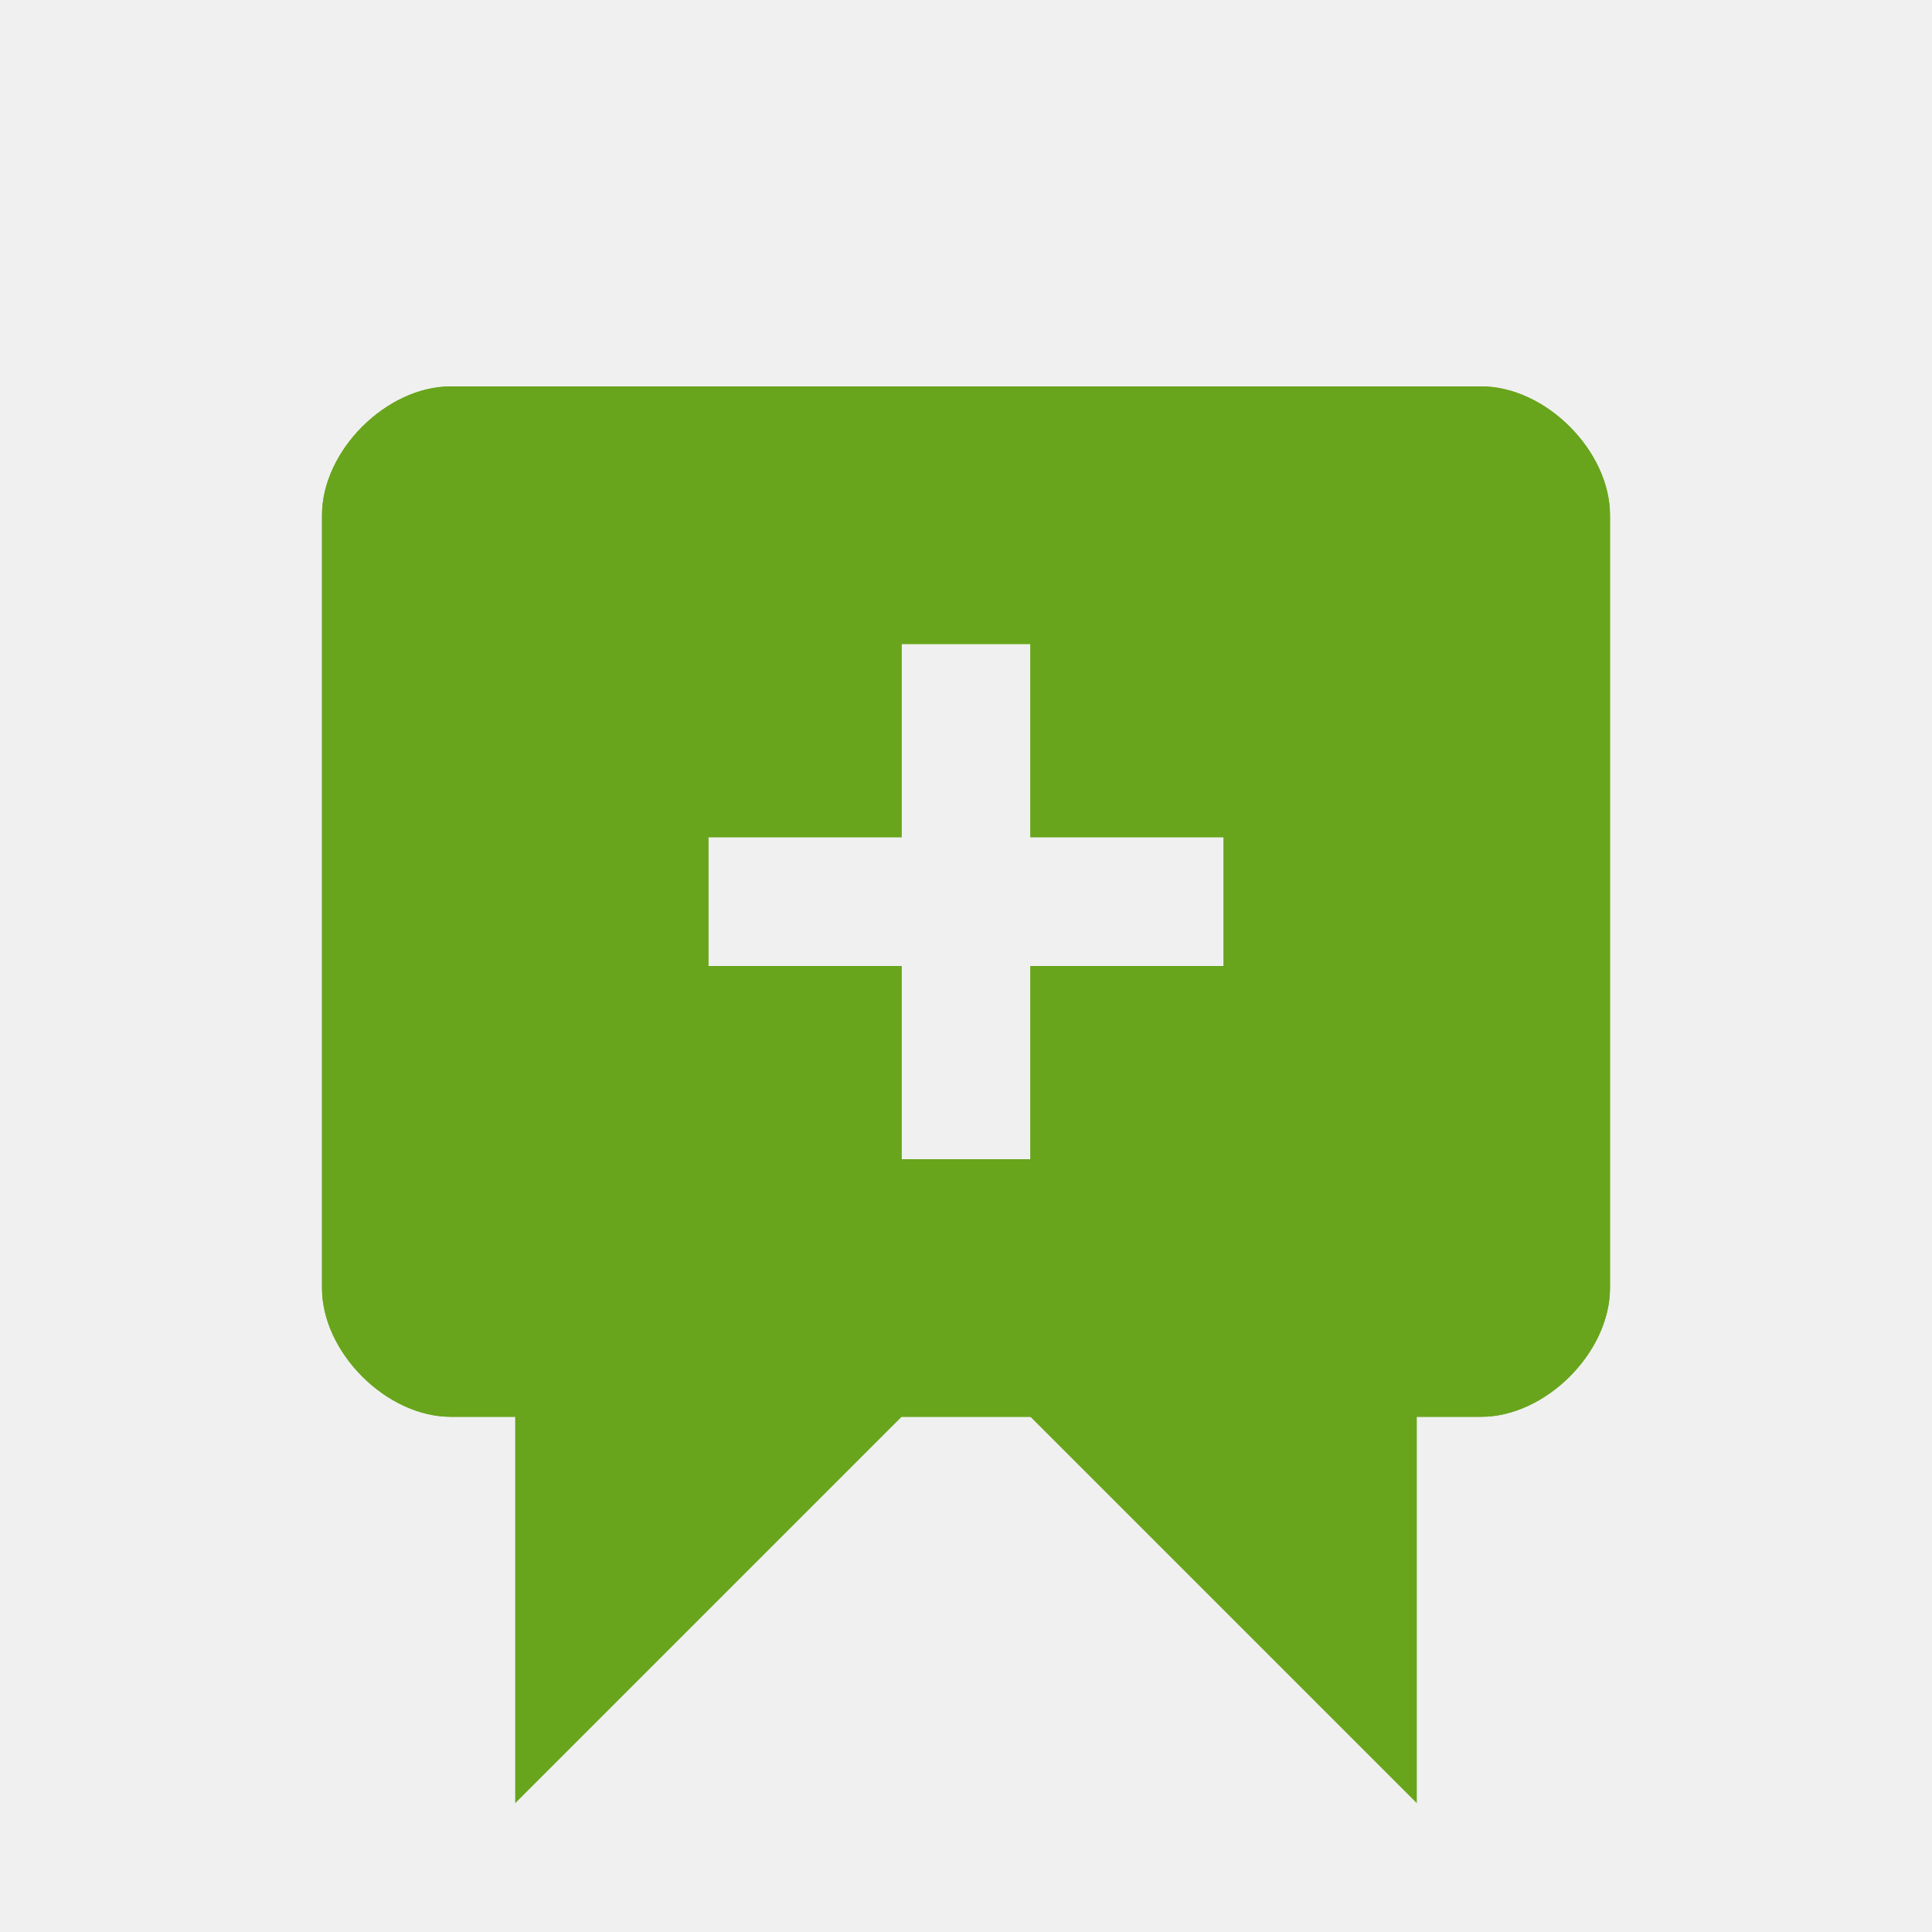
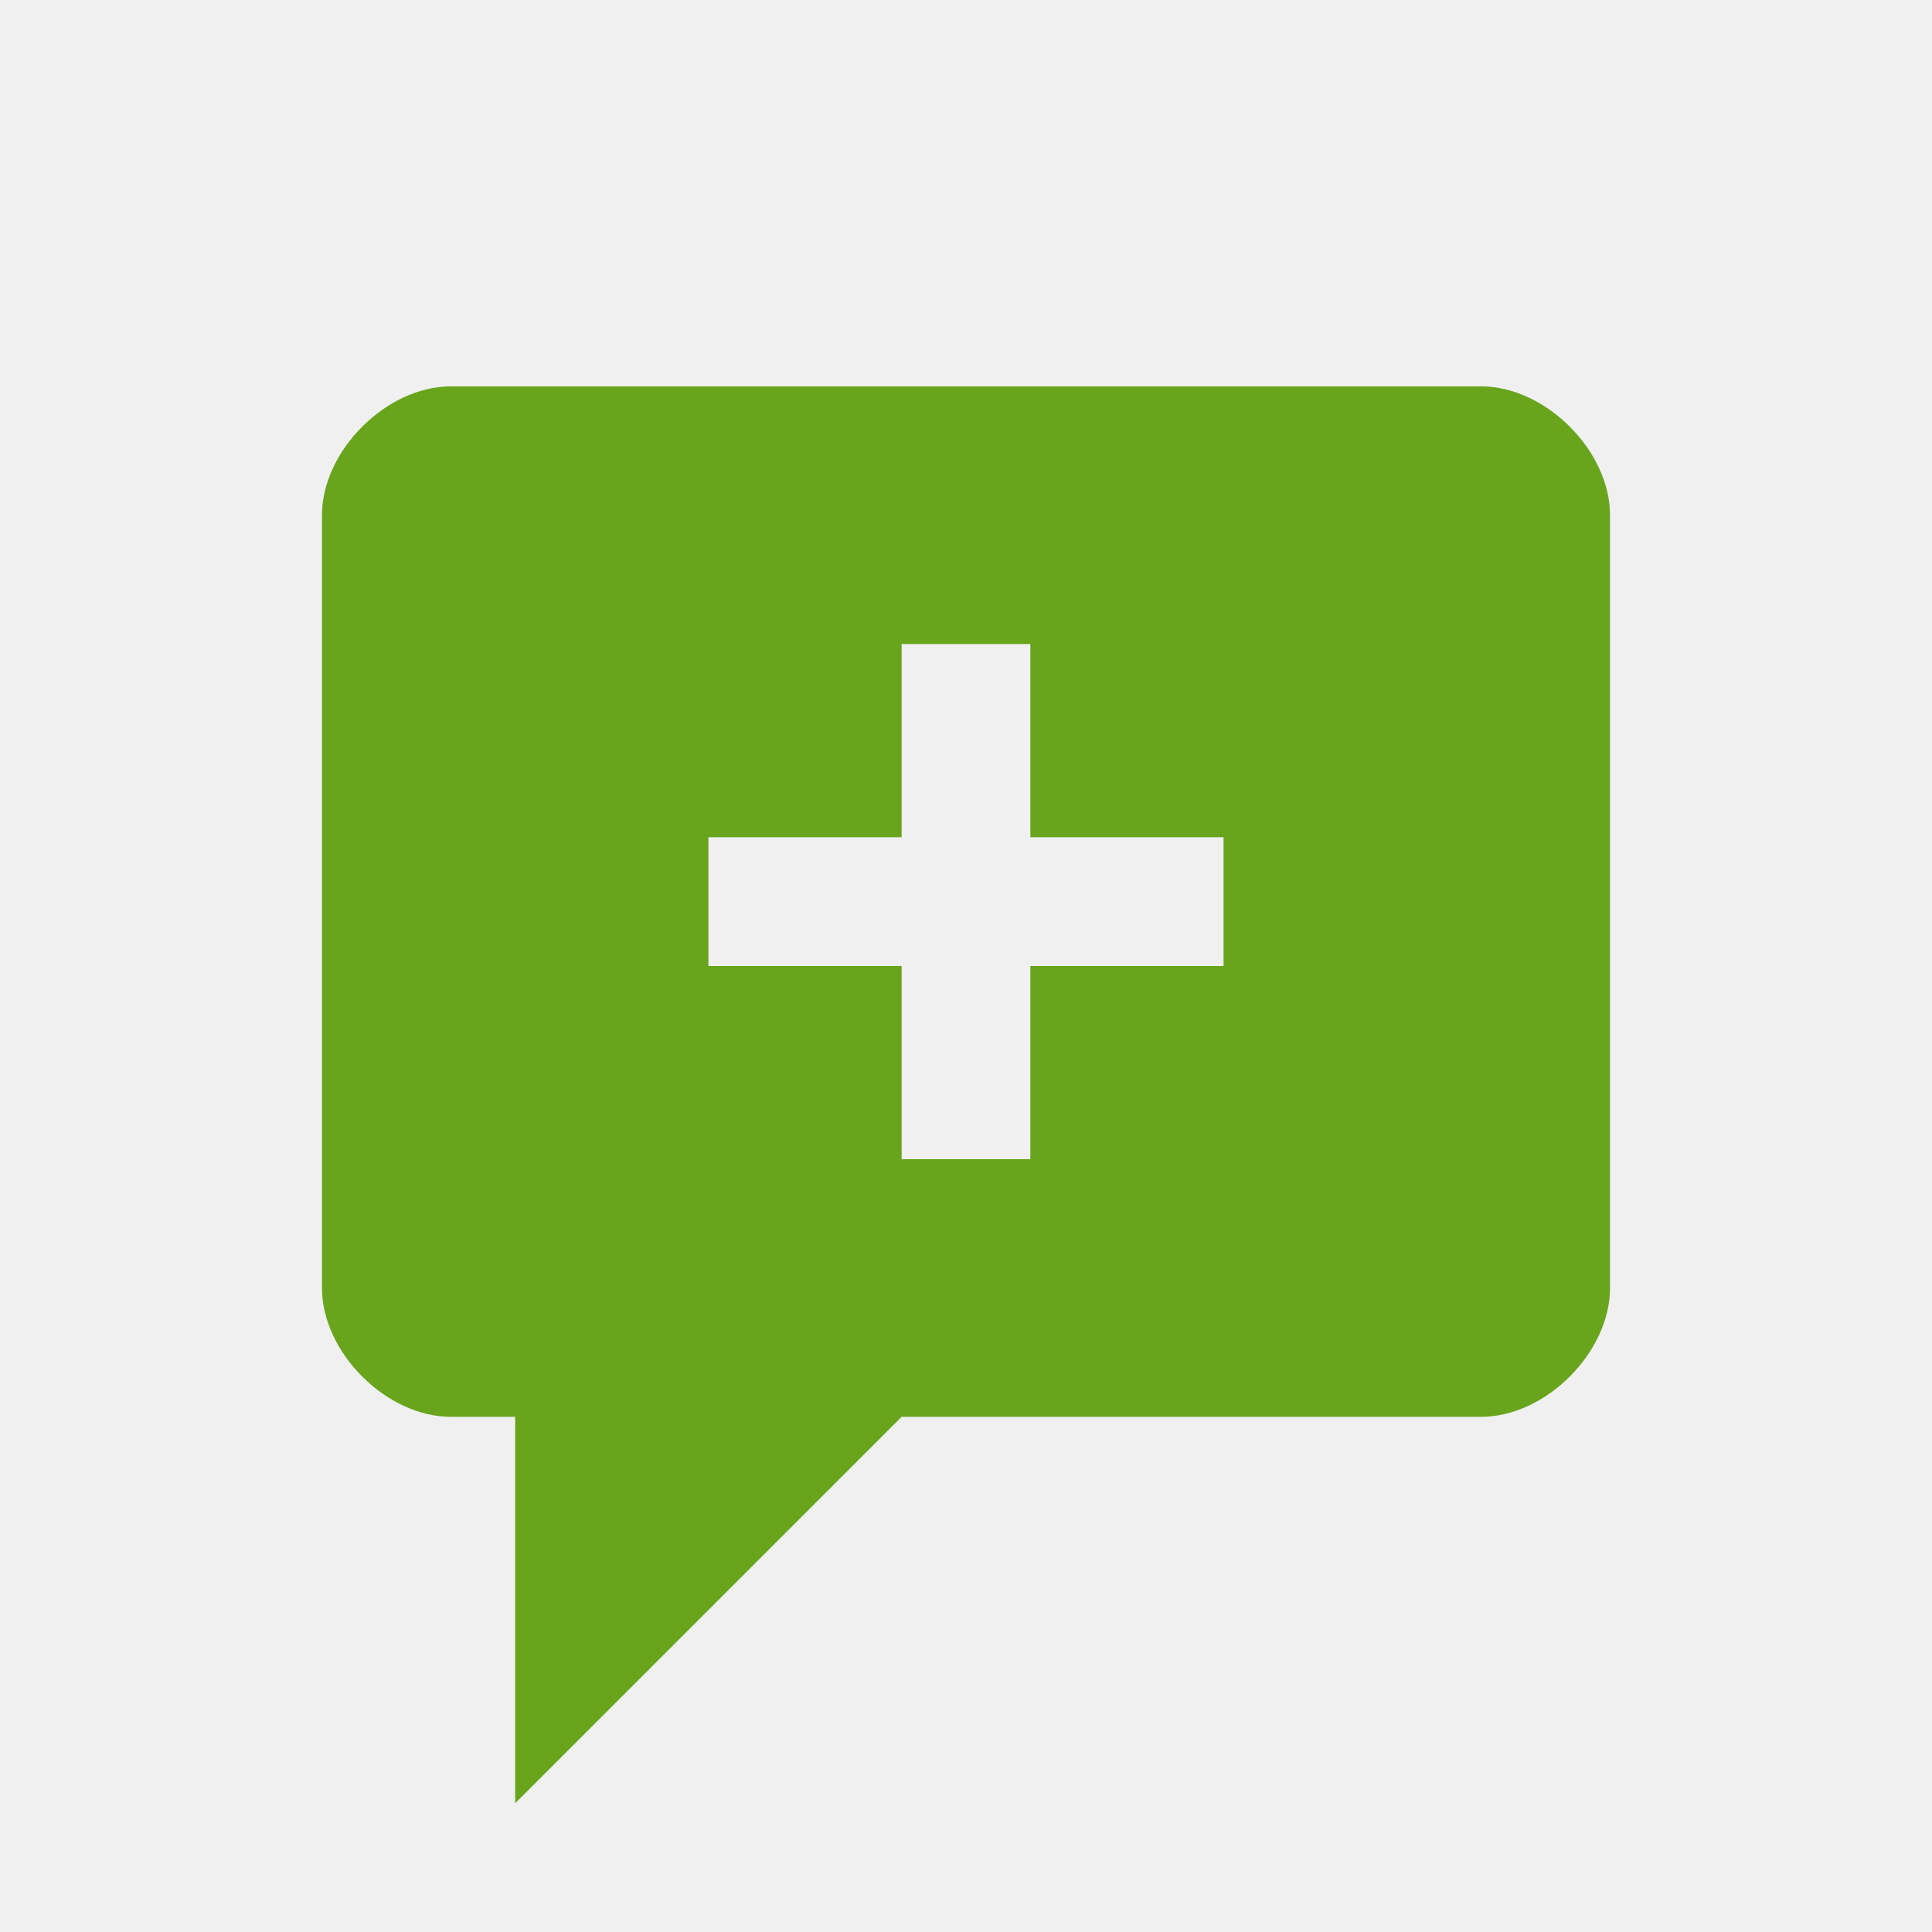
<svg xmlns="http://www.w3.org/2000/svg" xmlns:xlink="http://www.w3.org/1999/xlink" width="30px" height="30px" viewBox="0 0 30 30" version="1.1">
  <defs>
-     <path d="M18,16 L17,16 L17,22 L11,16 L2,16 C1,16 0,15 0,14 L0,2 C-2.83419122e-14,1 1,0 2,0 L18,0 C19,0 20,1 20,2 L20,14 C20,15 19,16 18,16 Z M11,12 L11,9 L14,9 L14,7 L11,7 L11,4 L9,4 L9,7 L6,7 L6,9 L9,9 L9,12 L11,12 Z" id="path-1" />
+     <path d="M18,16 L9,16 L3,22 L3,16 L2,16 C1,16 0,15 0,14 L0,2 C-2.83419122e-14,1 1,0 2,0 L18,0 C19,0 20,1 20,2 L20,14 C20,15 19,16 18,16 Z M11,12 L11,9 L14,9 L14,7 L11,7 L11,4 L9,4 L9,7 L6,7 L6,9 L9,9 L9,12 L11,12 Z" id="path-1" />
  </defs>
  <g id="Symbols" stroke="none" stroke-width="1" fill="none" fill-rule="evenodd">
    <g id="Icons-/-Feedback">
      <g id="Group" transform="translate(5, 6)">
-         <mask id="mask-2" fill="white">
-           <use xlink:href="#path-1" />
-         </mask>
-         <use id="Mask" fill="#68A51C" transform="translate(10, 11) scale(-1, 1) translate(-10, -11) " xlink:href="#path-1" />
-         <g id="UI/Color/Flat/ASDA-Green-New" mask="url(#mask-2)" fill="#68A51C">
-           <g transform="translate(-5, -4)" id="Base">
-             <rect x="0" y="0" width="30" height="30" />
+         <g id="UI/Color/Flat/ASDA-Green-New">
+           <mask id="mask-2" fill="white">
+             <use xlink:href="#path-1" />
+           </mask>
+           <use id="Mask" fill="#D8D8D8" xlink:href="#path-1" />
+           <g mask="url(#mask-2)" fill="#68A51C" id="Base">
+             <g transform="translate(-5, -4)">
+               <rect x="0" y="0" width="30" height="30" />
+             </g>
          </g>
        </g>
      </g>
    </g>
  </g>
</svg>
